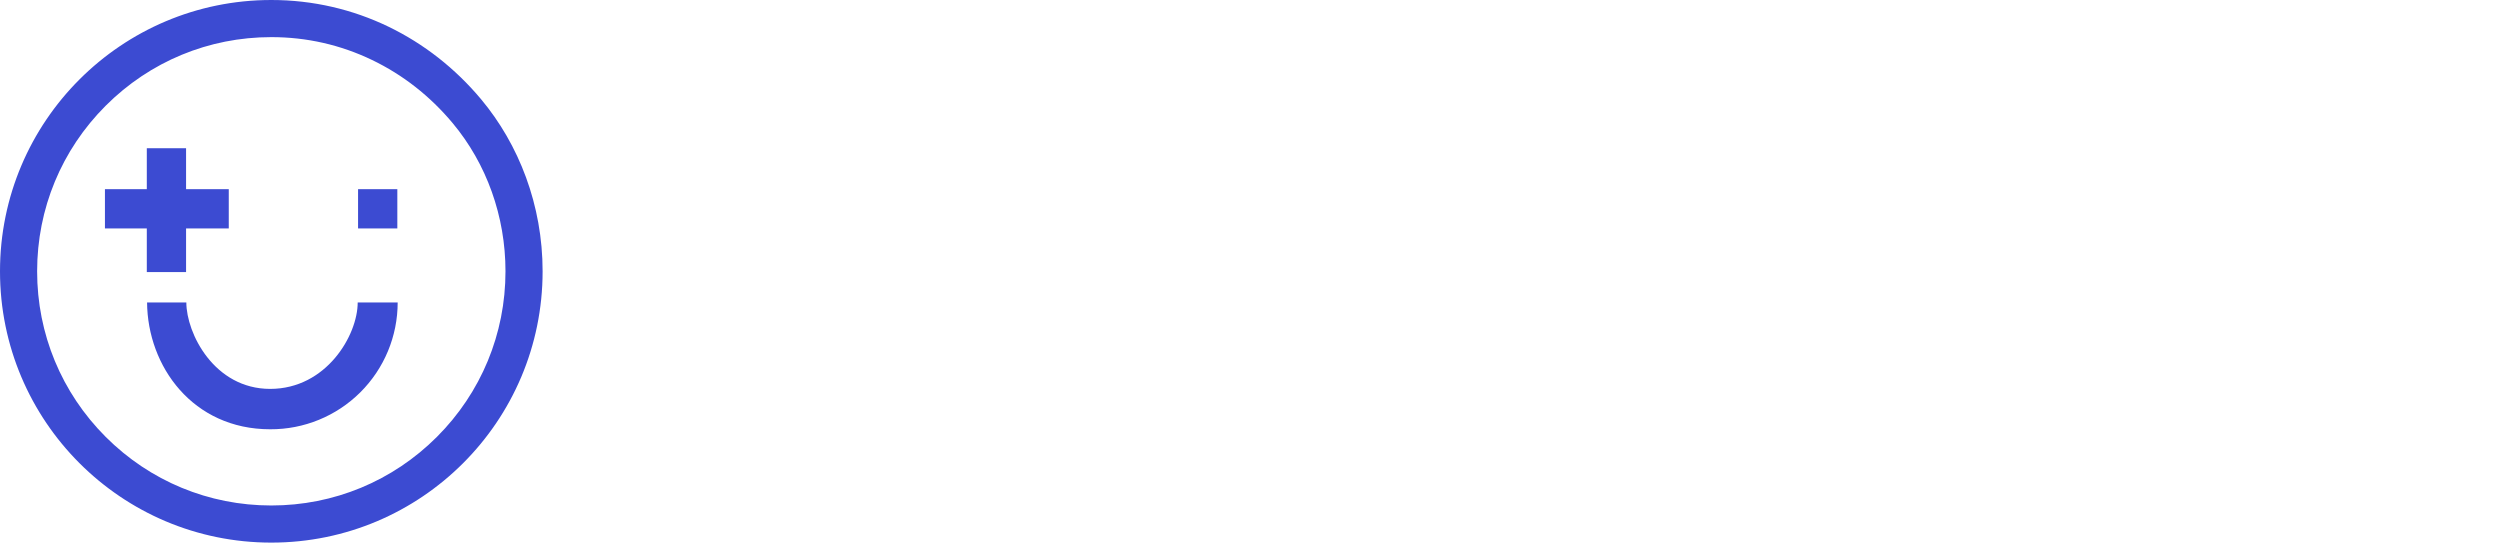
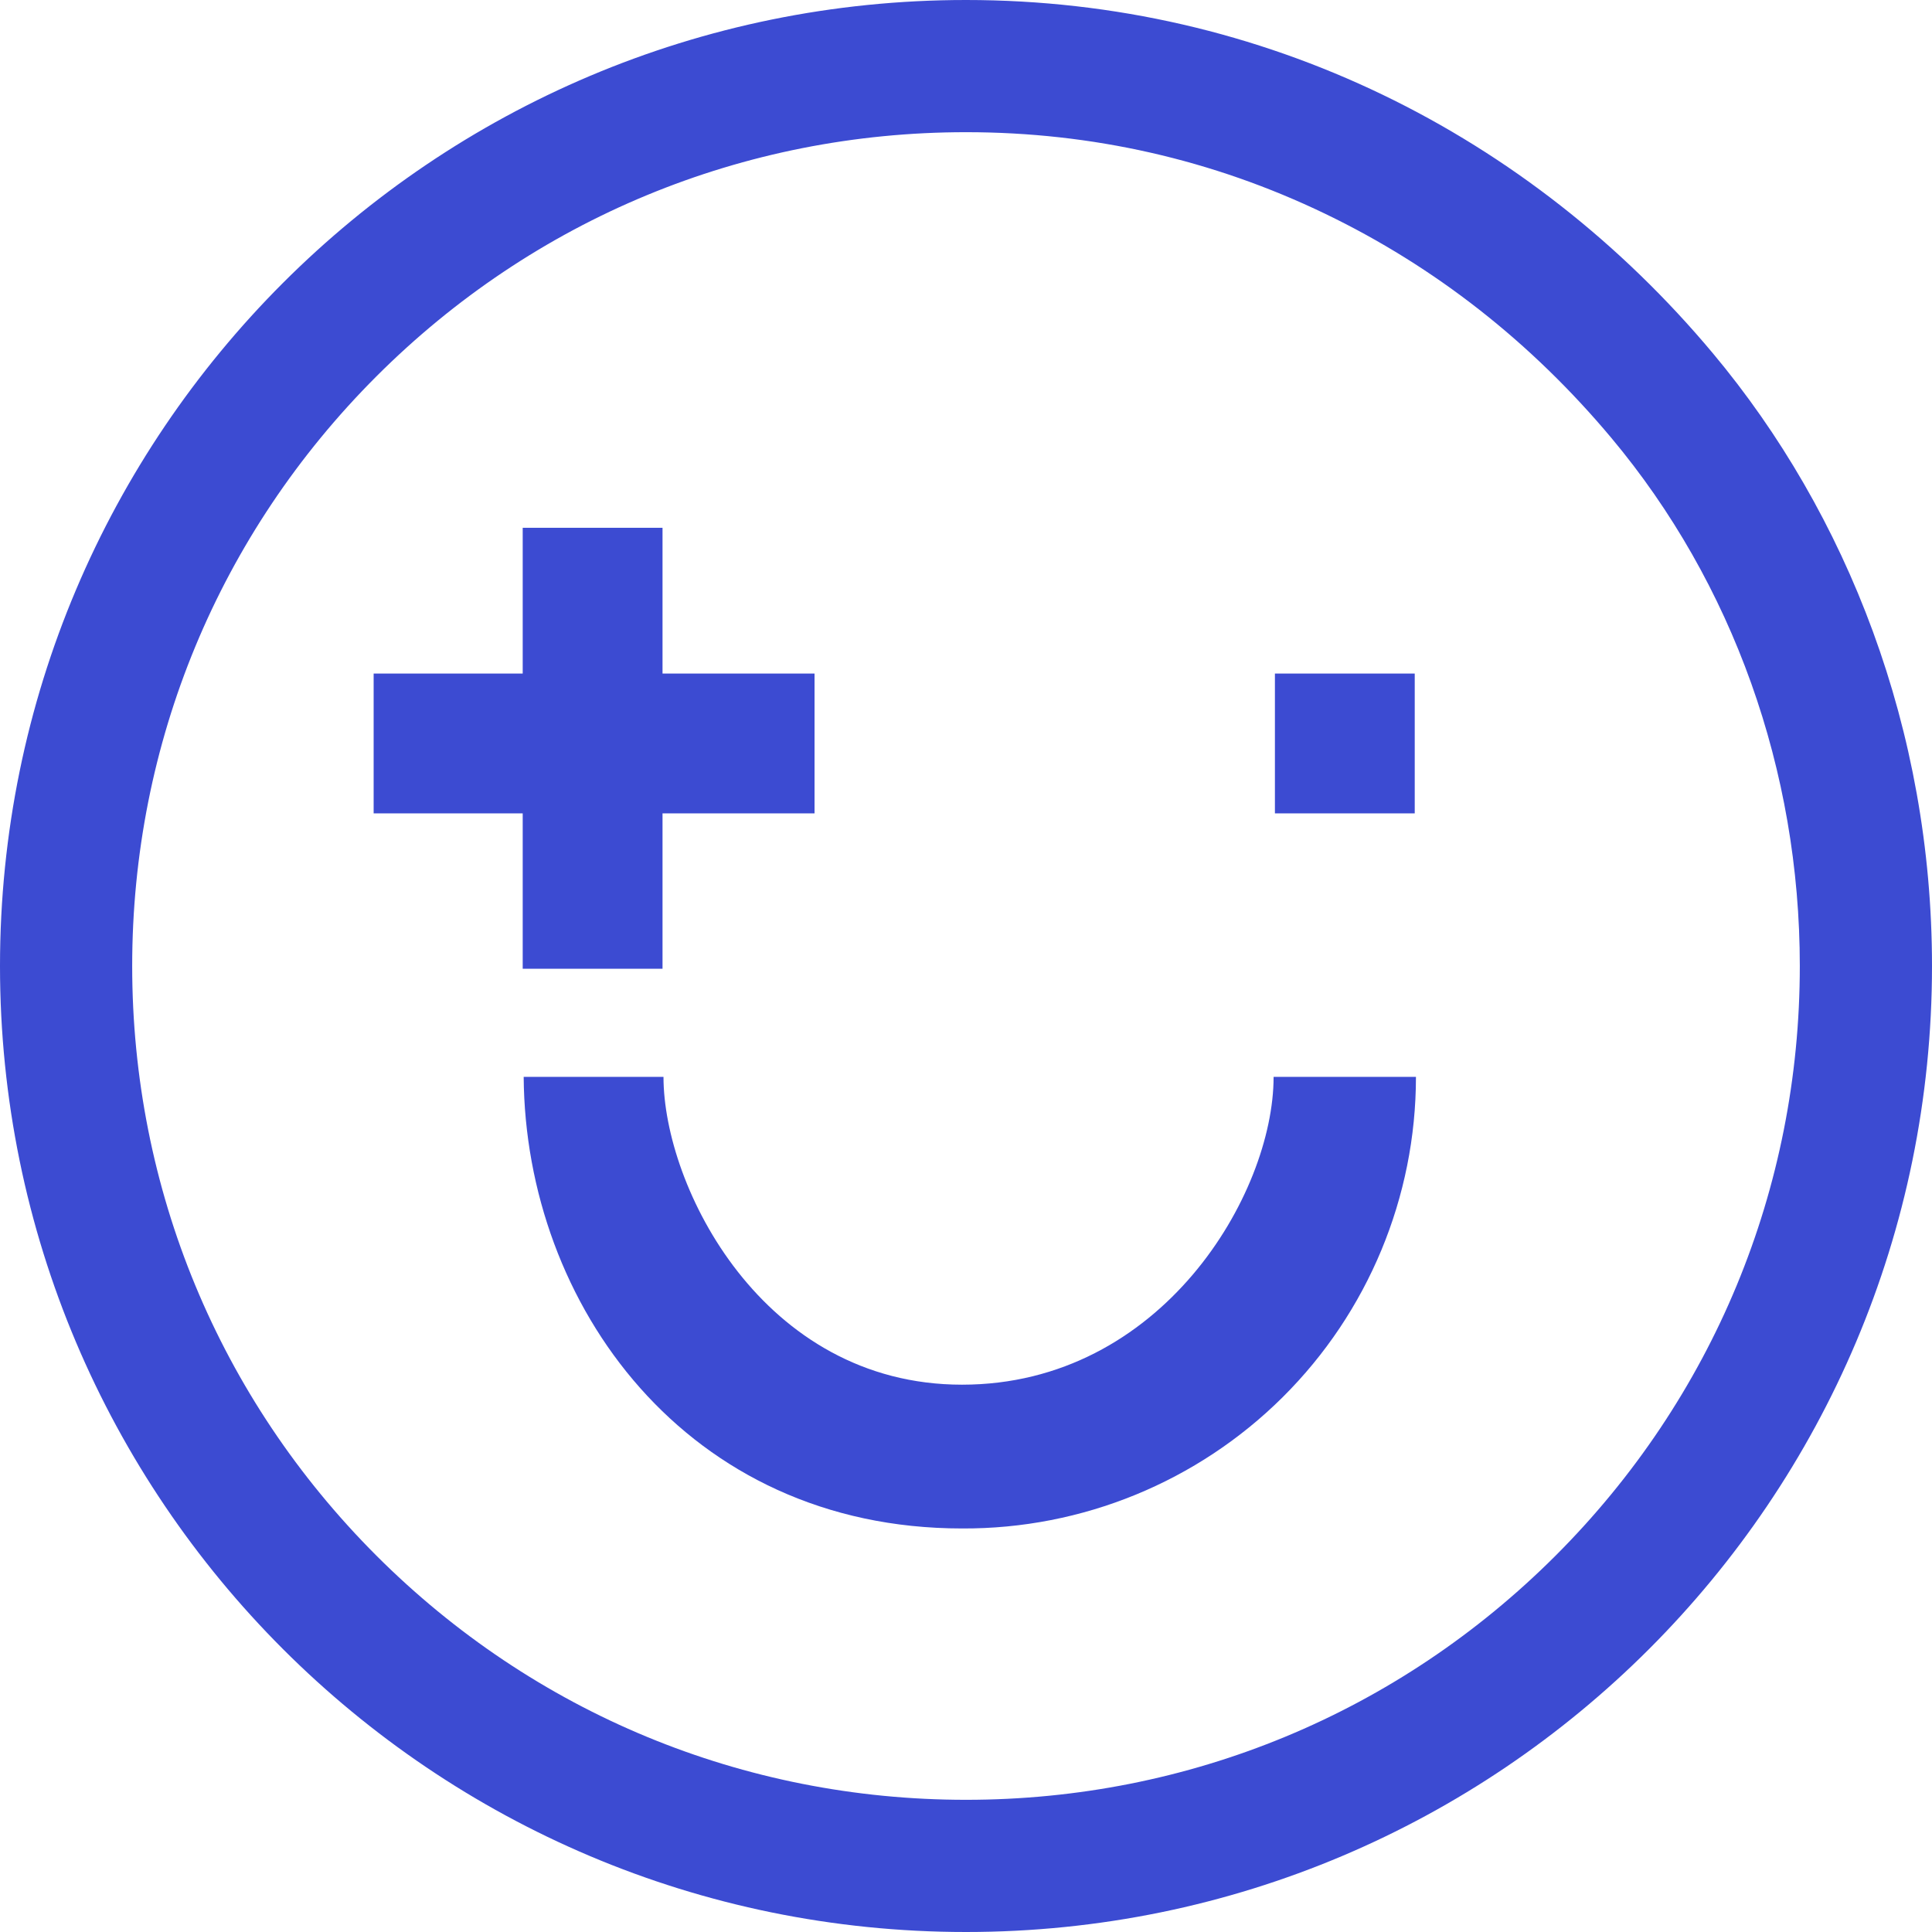
- <svg xmlns="http://www.w3.org/2000/svg" width="175.08" height="38" viewBox="0 0 175.08 38">
+ <svg xmlns="http://www.w3.org/2000/svg" viewBox="0 0 38 38">
  <g id="Group_506" data-name="Group 506" transform="translate(-45.961 -71.931)">
    <g id="Group_343" data-name="Group 343" transform="translate(45.961 71.931)">
      <g id="Group_342" data-name="Group 342" transform="translate(0 0)">
        <g id="Group_341" data-name="Group 341">
          <g id="Path_177" data-name="Path 177" transform="translate(0 0)" fill="none">
            <path d="M19,0A19.046,19.046,0,0,1,33.687,6.945,18.809,18.809,0,0,1,38,19,19,19,0,1,1,19,0Z" stroke="none" />
            <path d="M 19 2.6 C 14.619 2.6 10.501 4.306 7.403 7.403 C 4.306 10.501 2.6 14.619 2.6 19 C 2.6 23.381 4.306 27.499 7.403 30.597 C 10.501 33.694 14.619 35.4 19 35.4 C 23.381 35.4 27.499 33.694 30.597 30.597 C 33.694 27.499 35.4 23.381 35.4 19 C 35.4 15.158 34.084 11.469 31.693 8.613 C 30.113 6.726 28.219 5.242 26.063 4.204 C 23.853 3.14 21.476 2.6 19 2.6 M 19 -3.814697265625e-06 C 24.855 -3.814697265625e-06 30.092 2.649 33.687 6.945 C 36.338 10.112 38 14.362 38 19 C 38 29.493 29.493 38 19 38 C 8.507 38 -3.814697265625e-06 29.493 -3.814697265625e-06 19 C -3.814697265625e-06 8.507 8.507 -3.814697265625e-06 19 -3.814697265625e-06 Z" stroke="none" fill="#3c4bd2" />
          </g>
          <g id="Group_227" data-name="Group 227" transform="translate(7.349 10.381)">
            <rect id="Rectangle_1405" data-name="Rectangle 1405" width="2.75" height="2.75" transform="translate(20.477 5.617) rotate(-180)" fill="#3c4bd2" />
            <path id="Path_72" data-name="Path 72" d="M9.01,3.269c3.926,0,5.872,3.9,5.872,6.054h2.75C17.6,4.85,14.432.441,9.01.441A8.883,8.883,0,0,0,.082,9.323h2.8C2.882,7.017,5.084,3.269,9.01,3.269Z" transform="translate(20.583 20.123) rotate(-180)" fill="#3c4bd2" />
            <rect id="Rectangle_1292" data-name="Rectangle 1292" width="8.672" height="2.75" transform="translate(8.672 5.617) rotate(-180)" fill="#3c4bd2" />
            <path id="Path_382" data-name="Path 382" d="M0,0H8.673V2.75H0Z" transform="translate(2.932 8.673) rotate(-90)" fill="#3c4bd2" />
          </g>
        </g>
      </g>
    </g>
  </g>
</svg>
